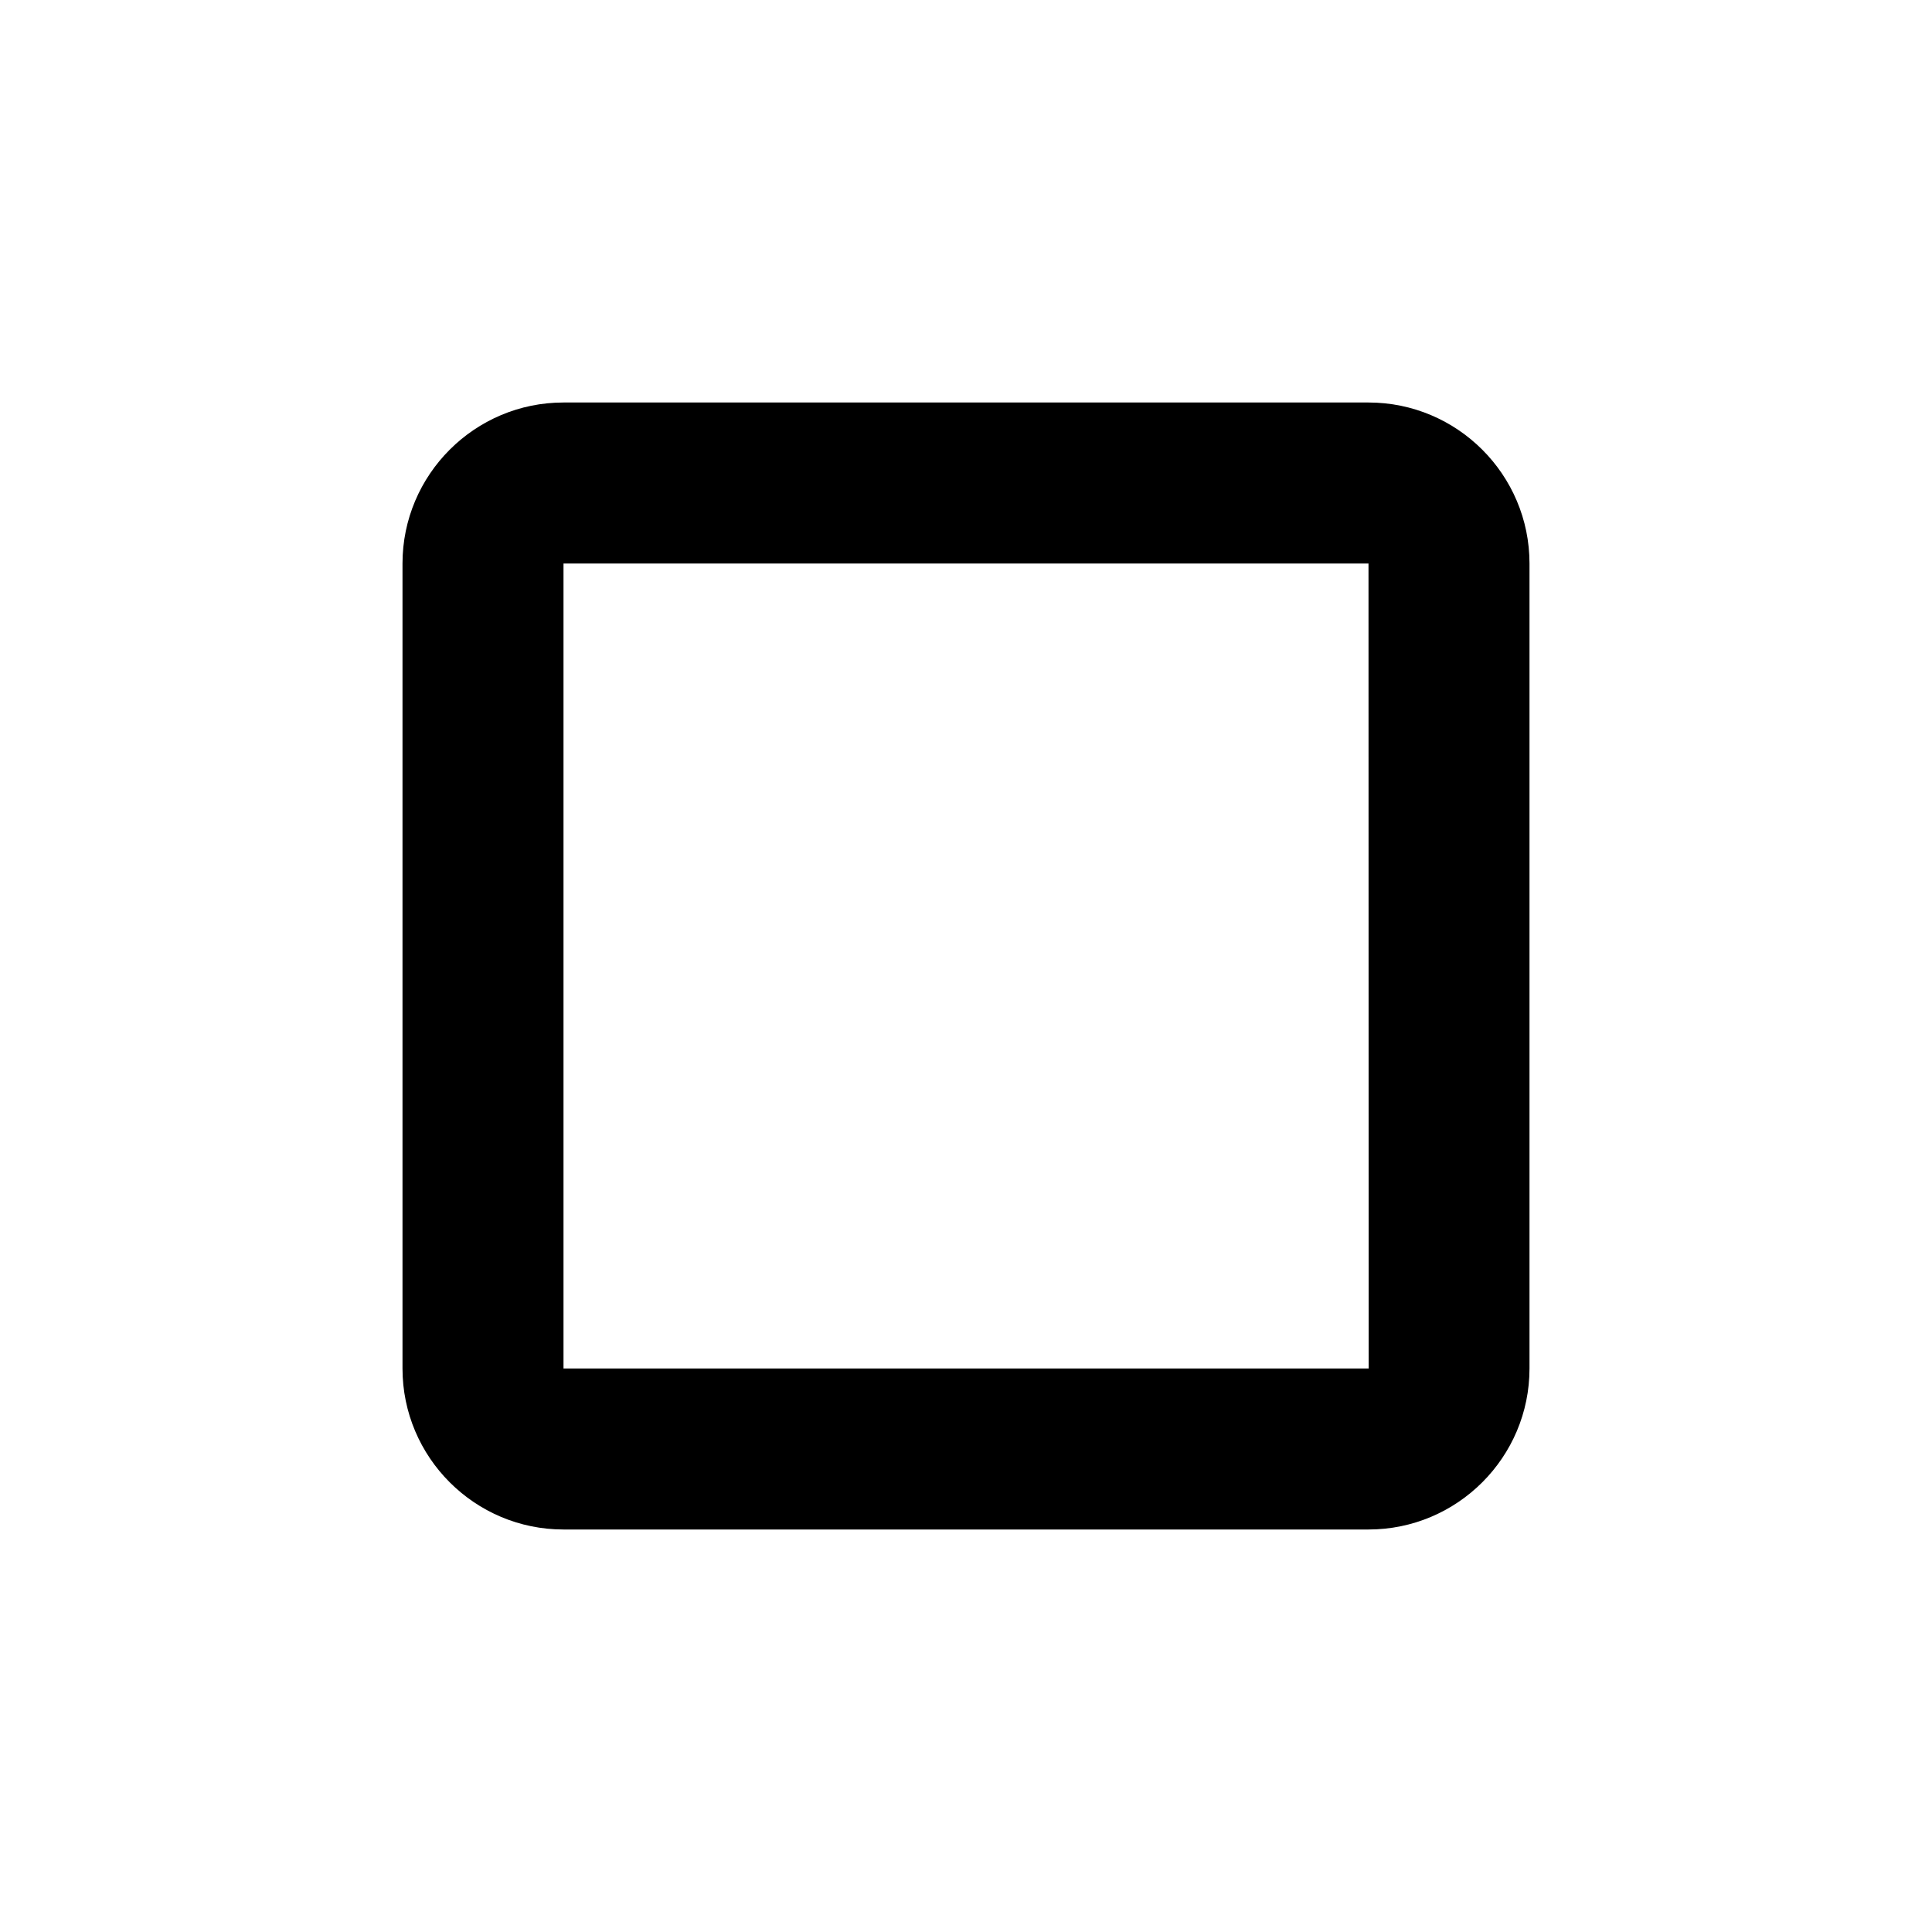
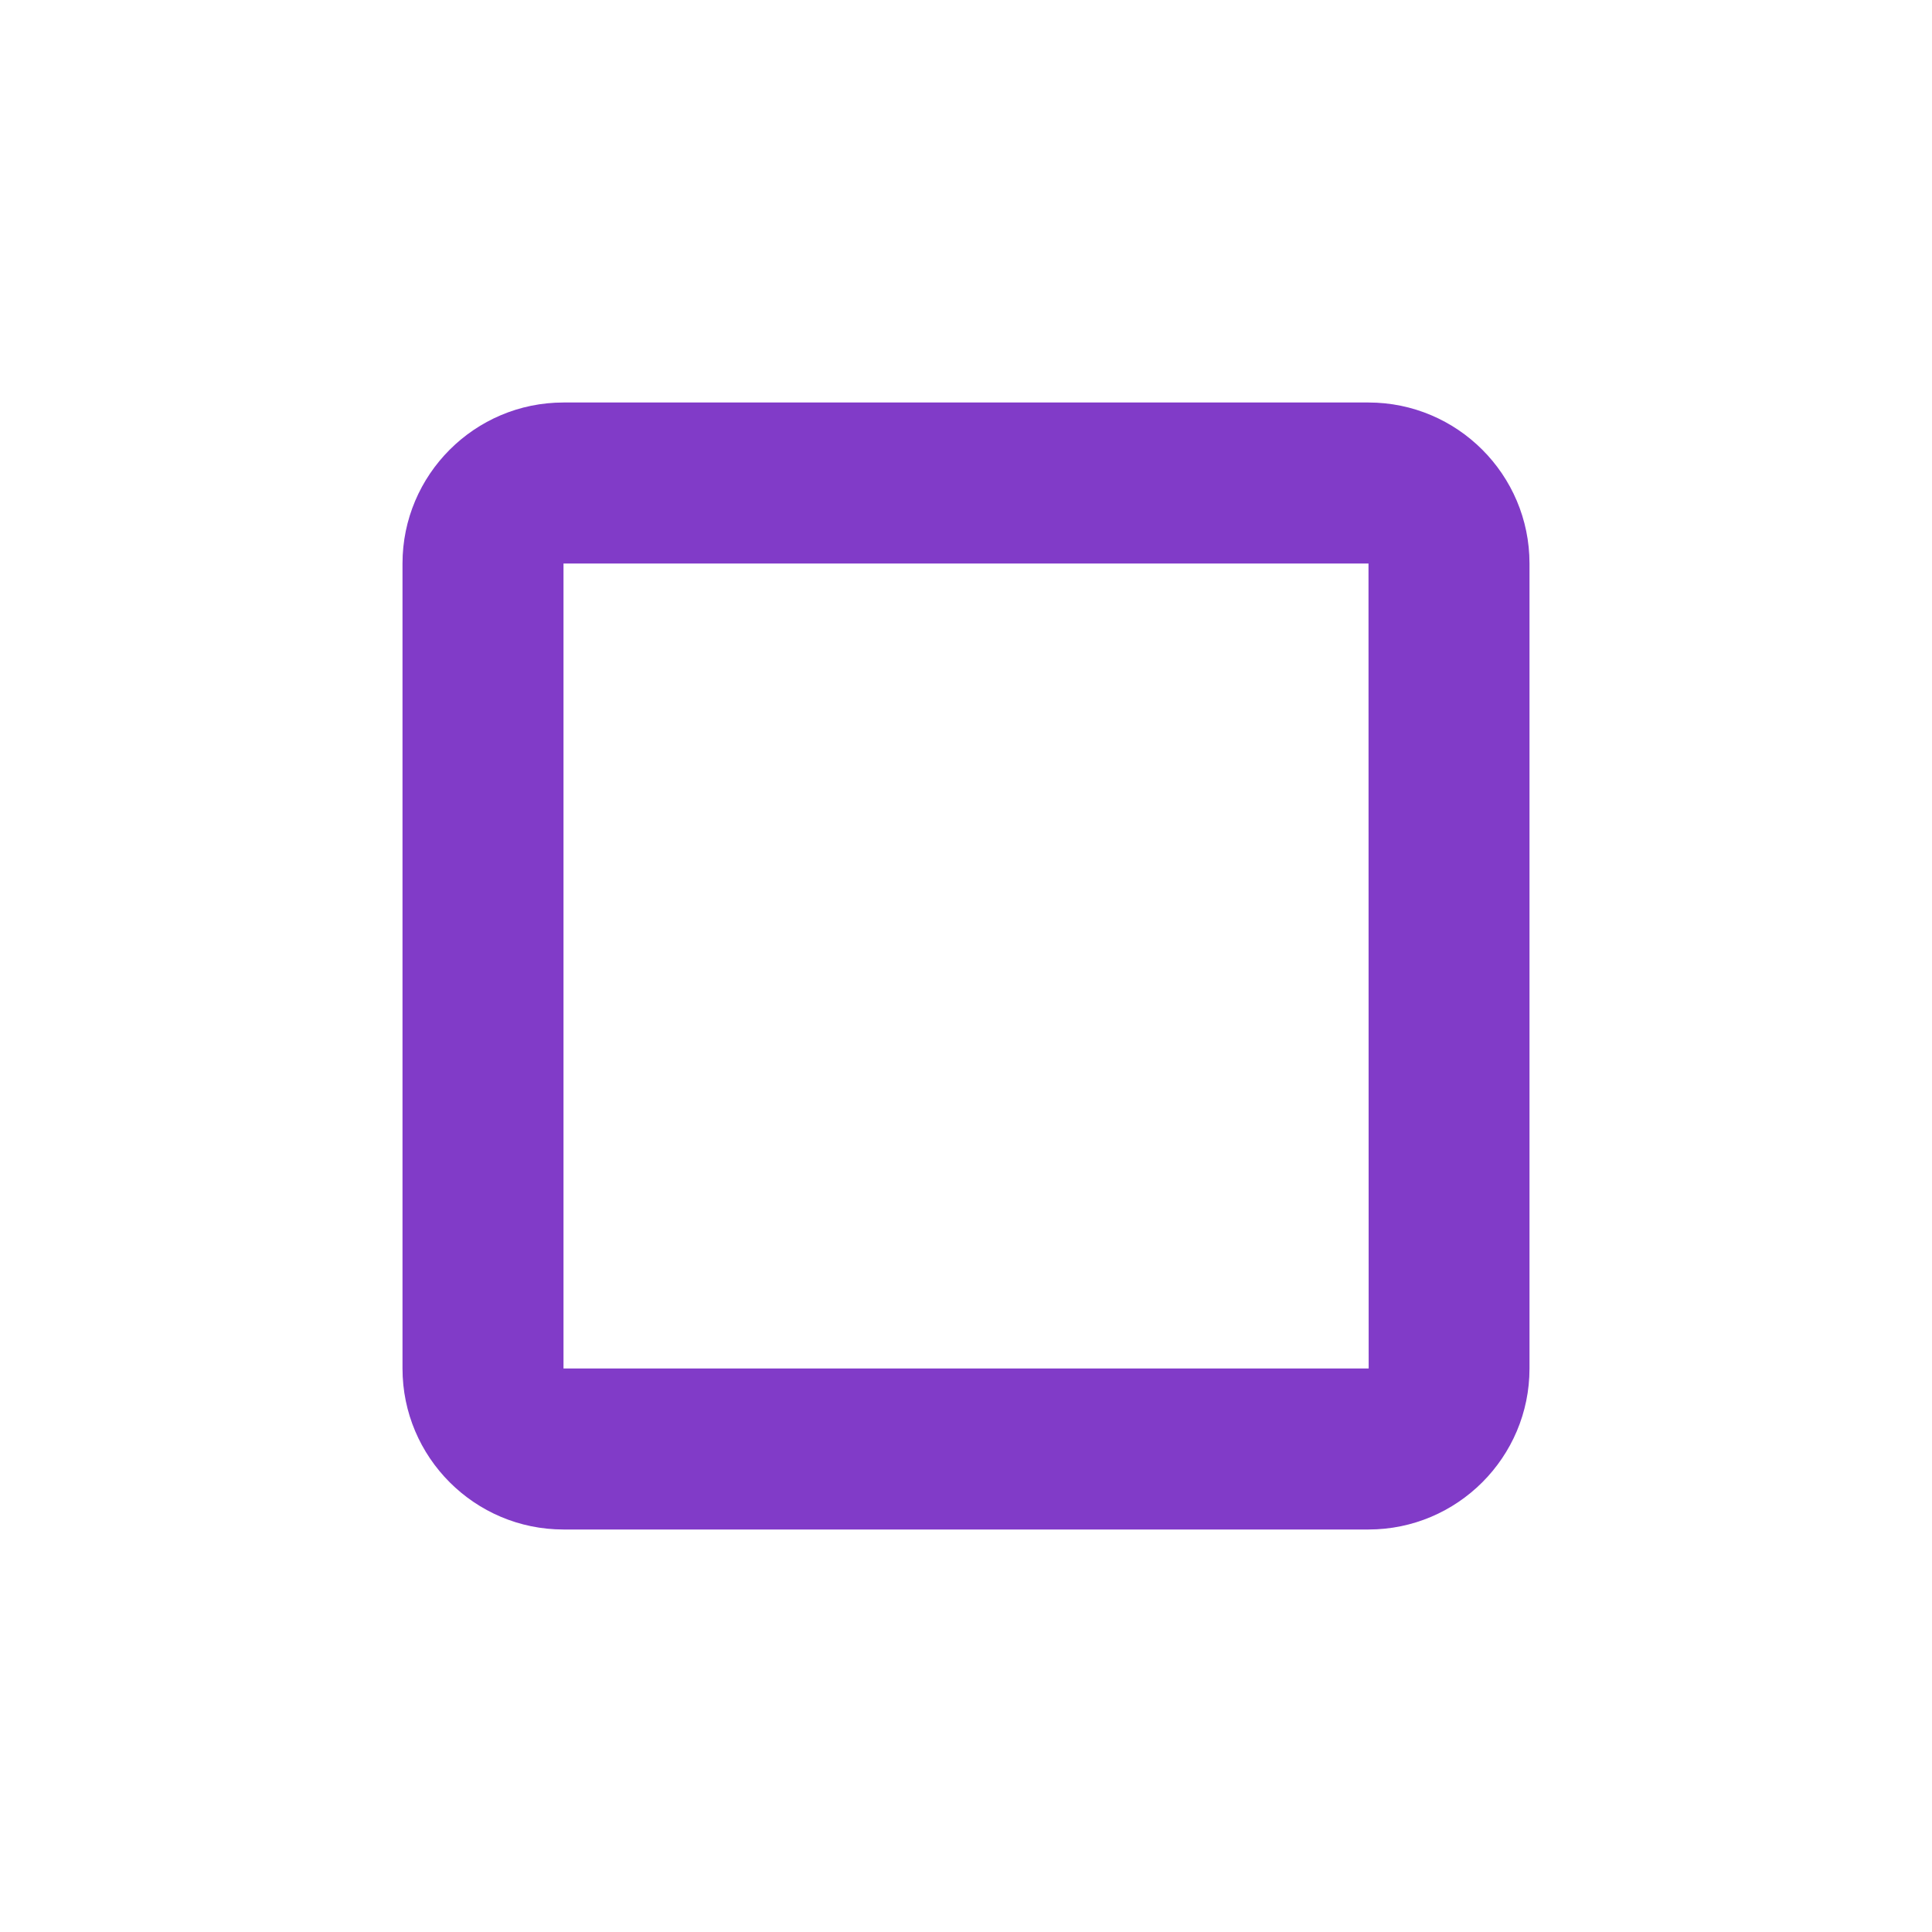
- <svg xmlns="http://www.w3.org/2000/svg" width="24" height="24" viewBox="0 0 24 24">
+ <svg xmlns="http://www.w3.org/2000/svg" width="24" height="24" viewBox="0 0 24 24" fill="#813BC8">
  <path d="M7 5c-1.103 0-2 .897-2 2v10c0 1.103.897 2 2 2h10c1.103 0 2-.897 2-2V7c0-1.103-.897-2-2-2H7zm0 12V7h10l.002 10H7z" />
</svg>
